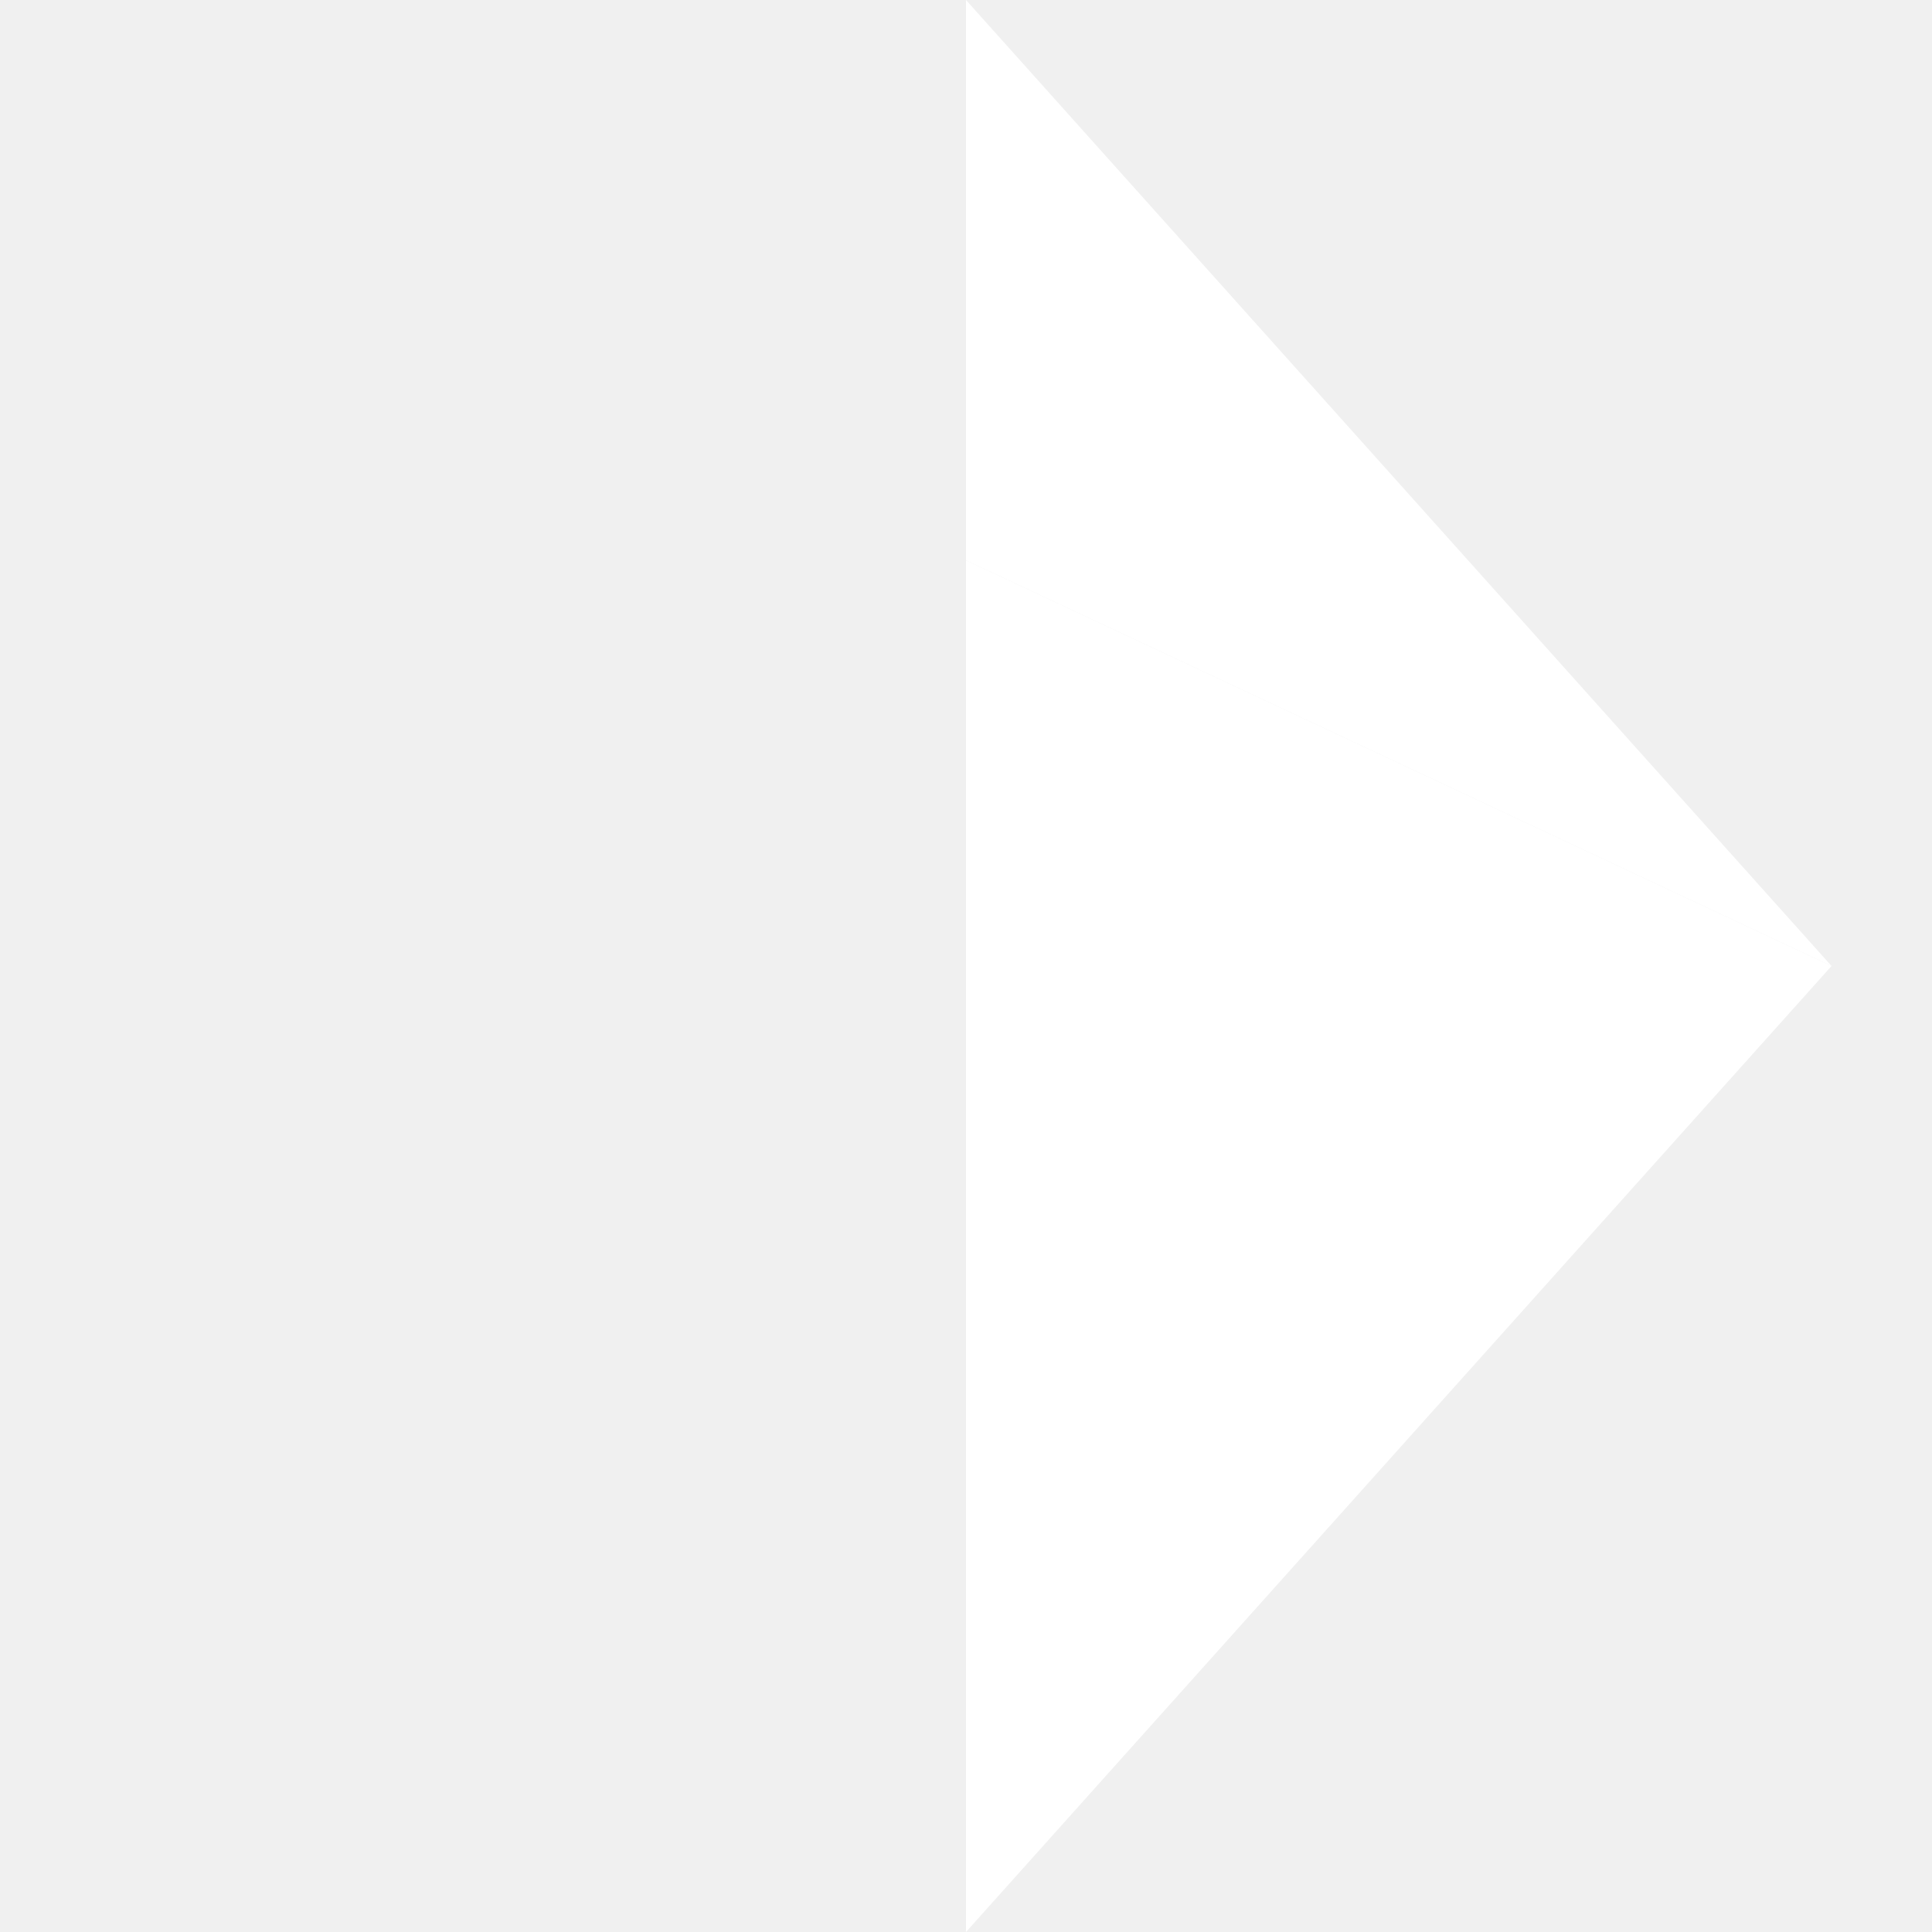
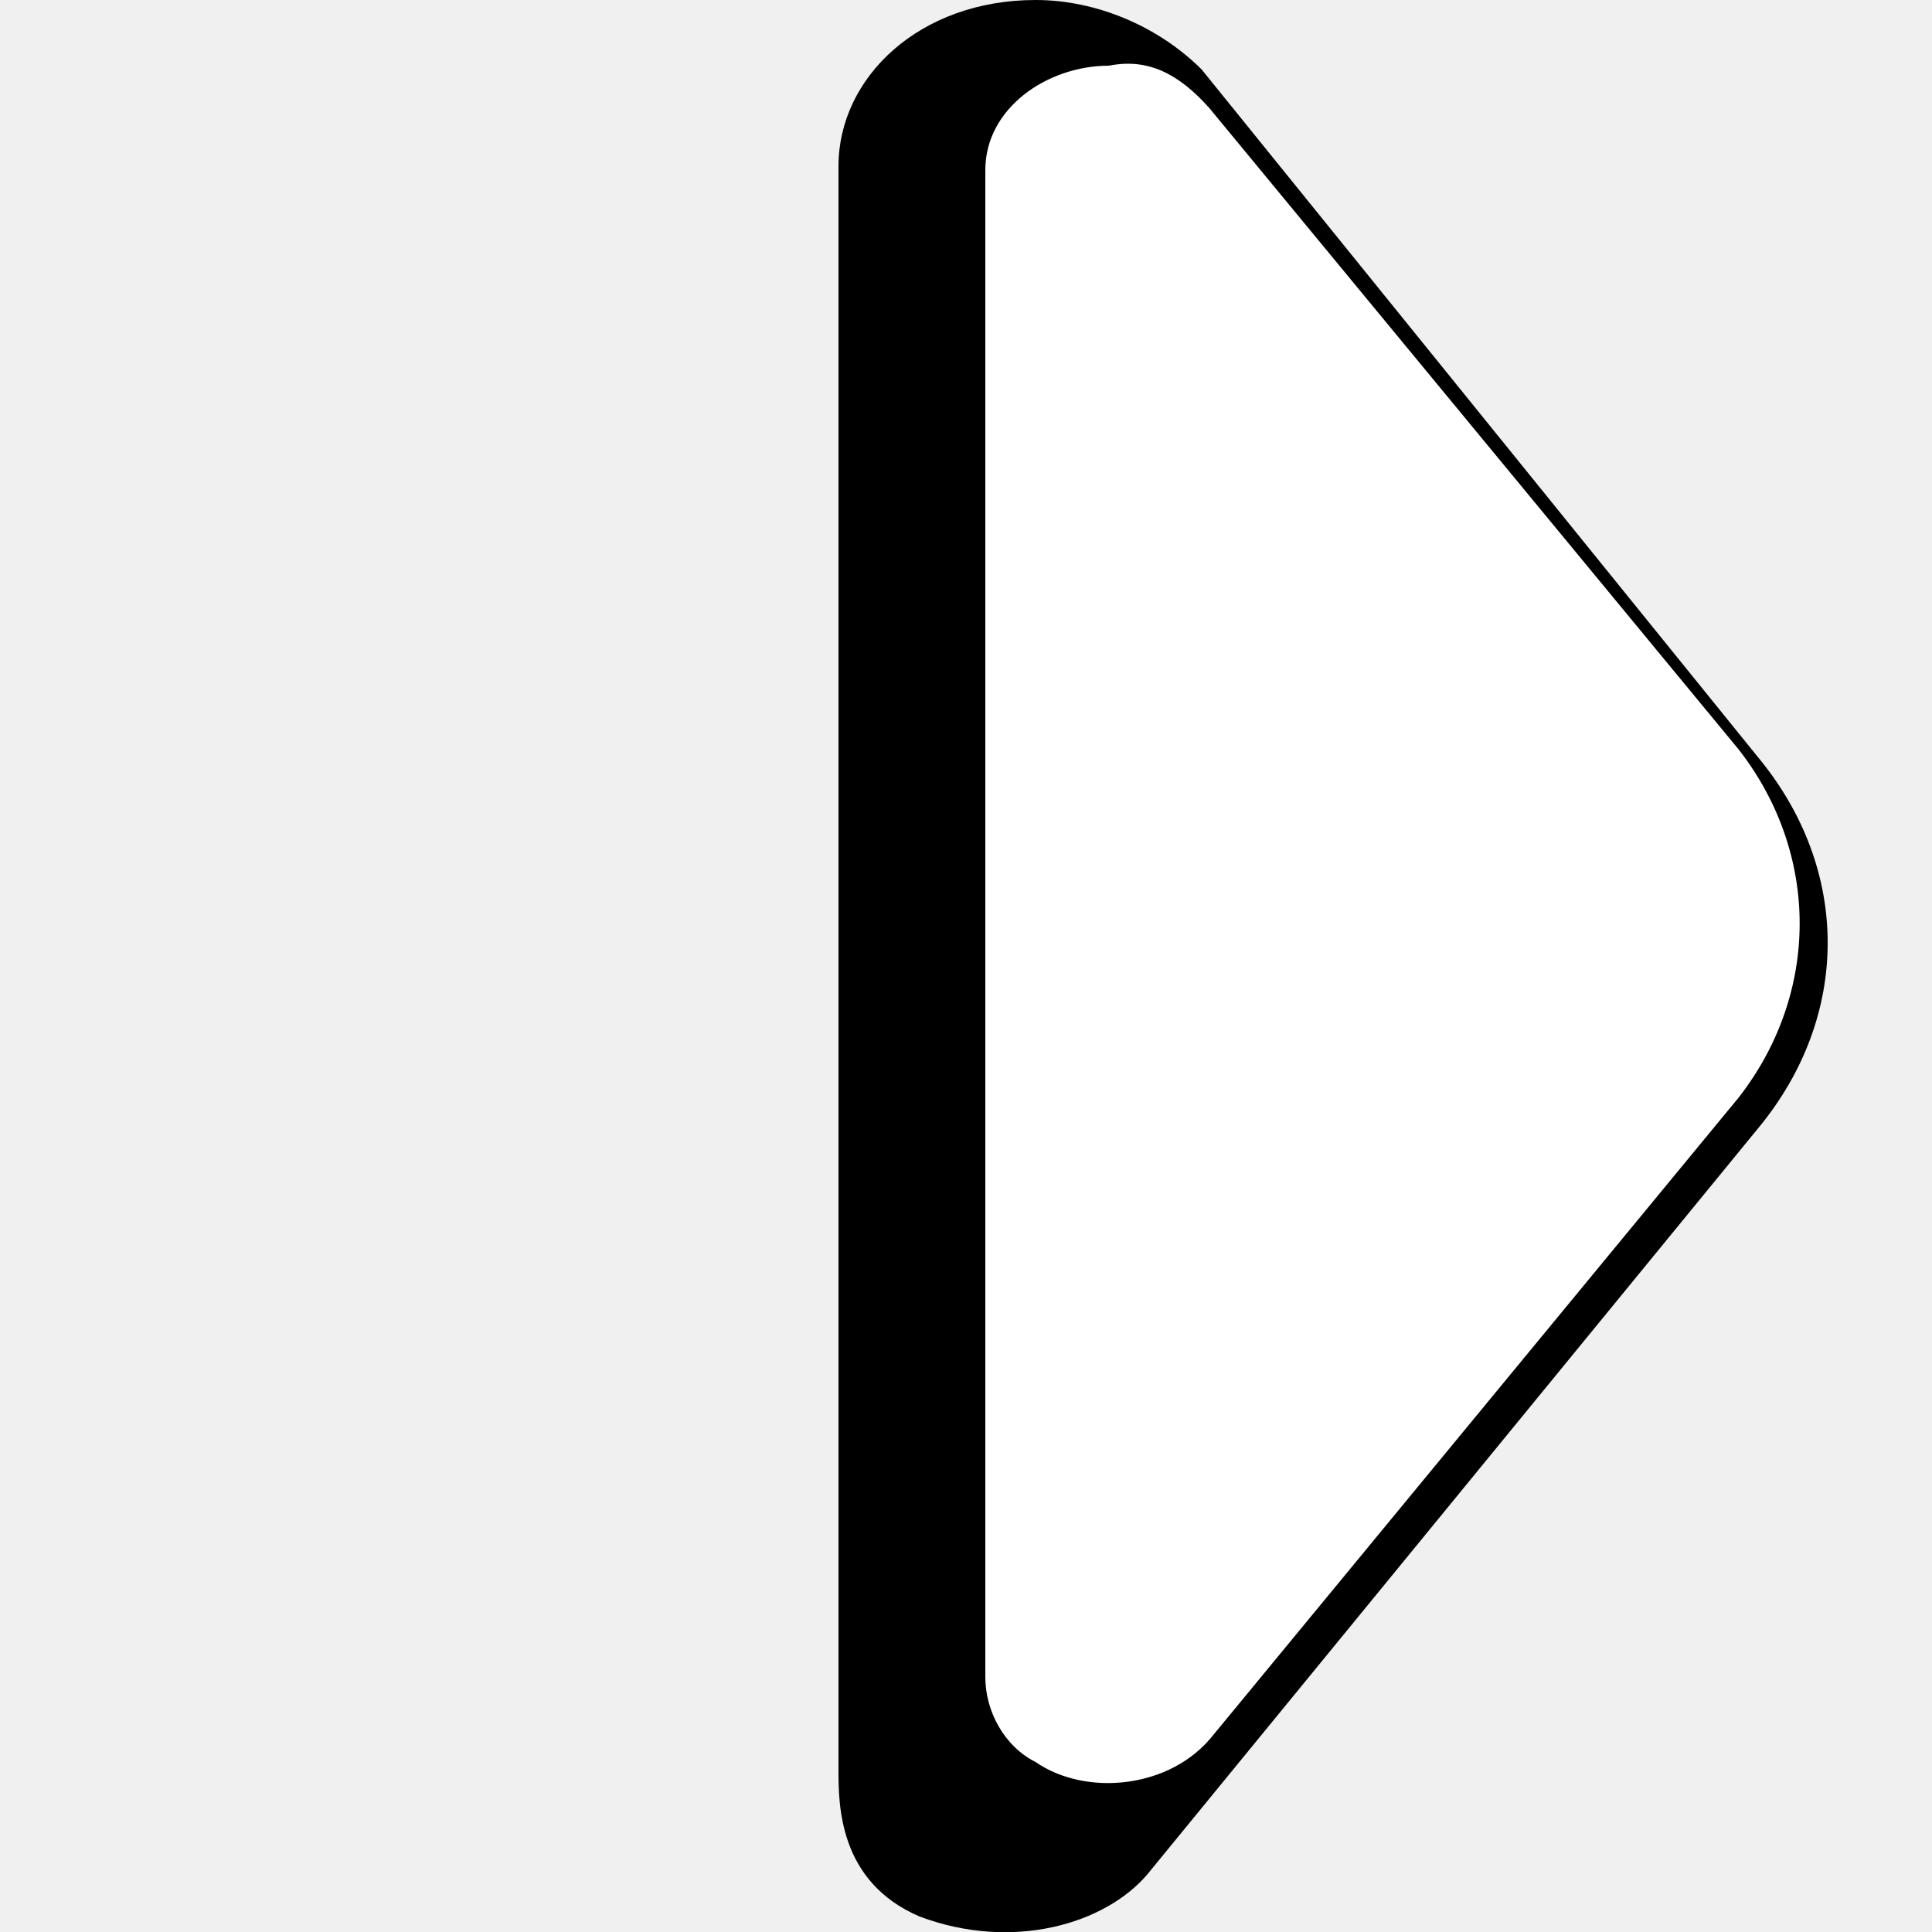
- <svg xmlns="http://www.w3.org/2000/svg" version="1.0" id="Layer_1" x="0px" y="0px" width="50px" height="50px" viewBox="0 0 50 50" enable-background="new 0 0 50 50" xml:space="preserve">
-   <g>
-     <polygon id="Side_6_" fill="#FFFFFF" points="25,14.5 47.4,25 25,0  " />
-     <polygon id="Face_6_" fill="#FFFFFF" points="25,14.5 47.4,25 25,50  " />
+ <svg xmlns="http://www.w3.org/2000/svg" version="1.0" id="Layer_1" x="0px" y="0px" viewBox="0 0 50 50" enable-background="new 0 0 50 50" xml:space="preserve">
+   <g id="backbutton">
+     <path d="M31.1,1.8C30,0.7,28.4,0,26.8,0c-3,0-5.1,2-5.1,4.3v41.5c0,0.9,0,2.9,2.1,3.8c2.4,0.9,4.8,0.2,5.9-1.1l15.8-19.3   c2.4-2.9,2.4-6.7,0-9.6L31.1,1.8z" />
+     <path fill="#FFFFFF" d="M28.7,1.7c-1.6,0-3.2,1.1-3.2,2.7v39c0,0.9,0.5,1.8,1.3,2.2c1.3,0.9,3.5,0.7,4.6-0.7L45,28.4   c2.1-2.7,2.1-6.3,0-9L31.3,2.8C30.5,1.9,29.7,1.5,28.7,1.7z" />
  </g>
</svg>
